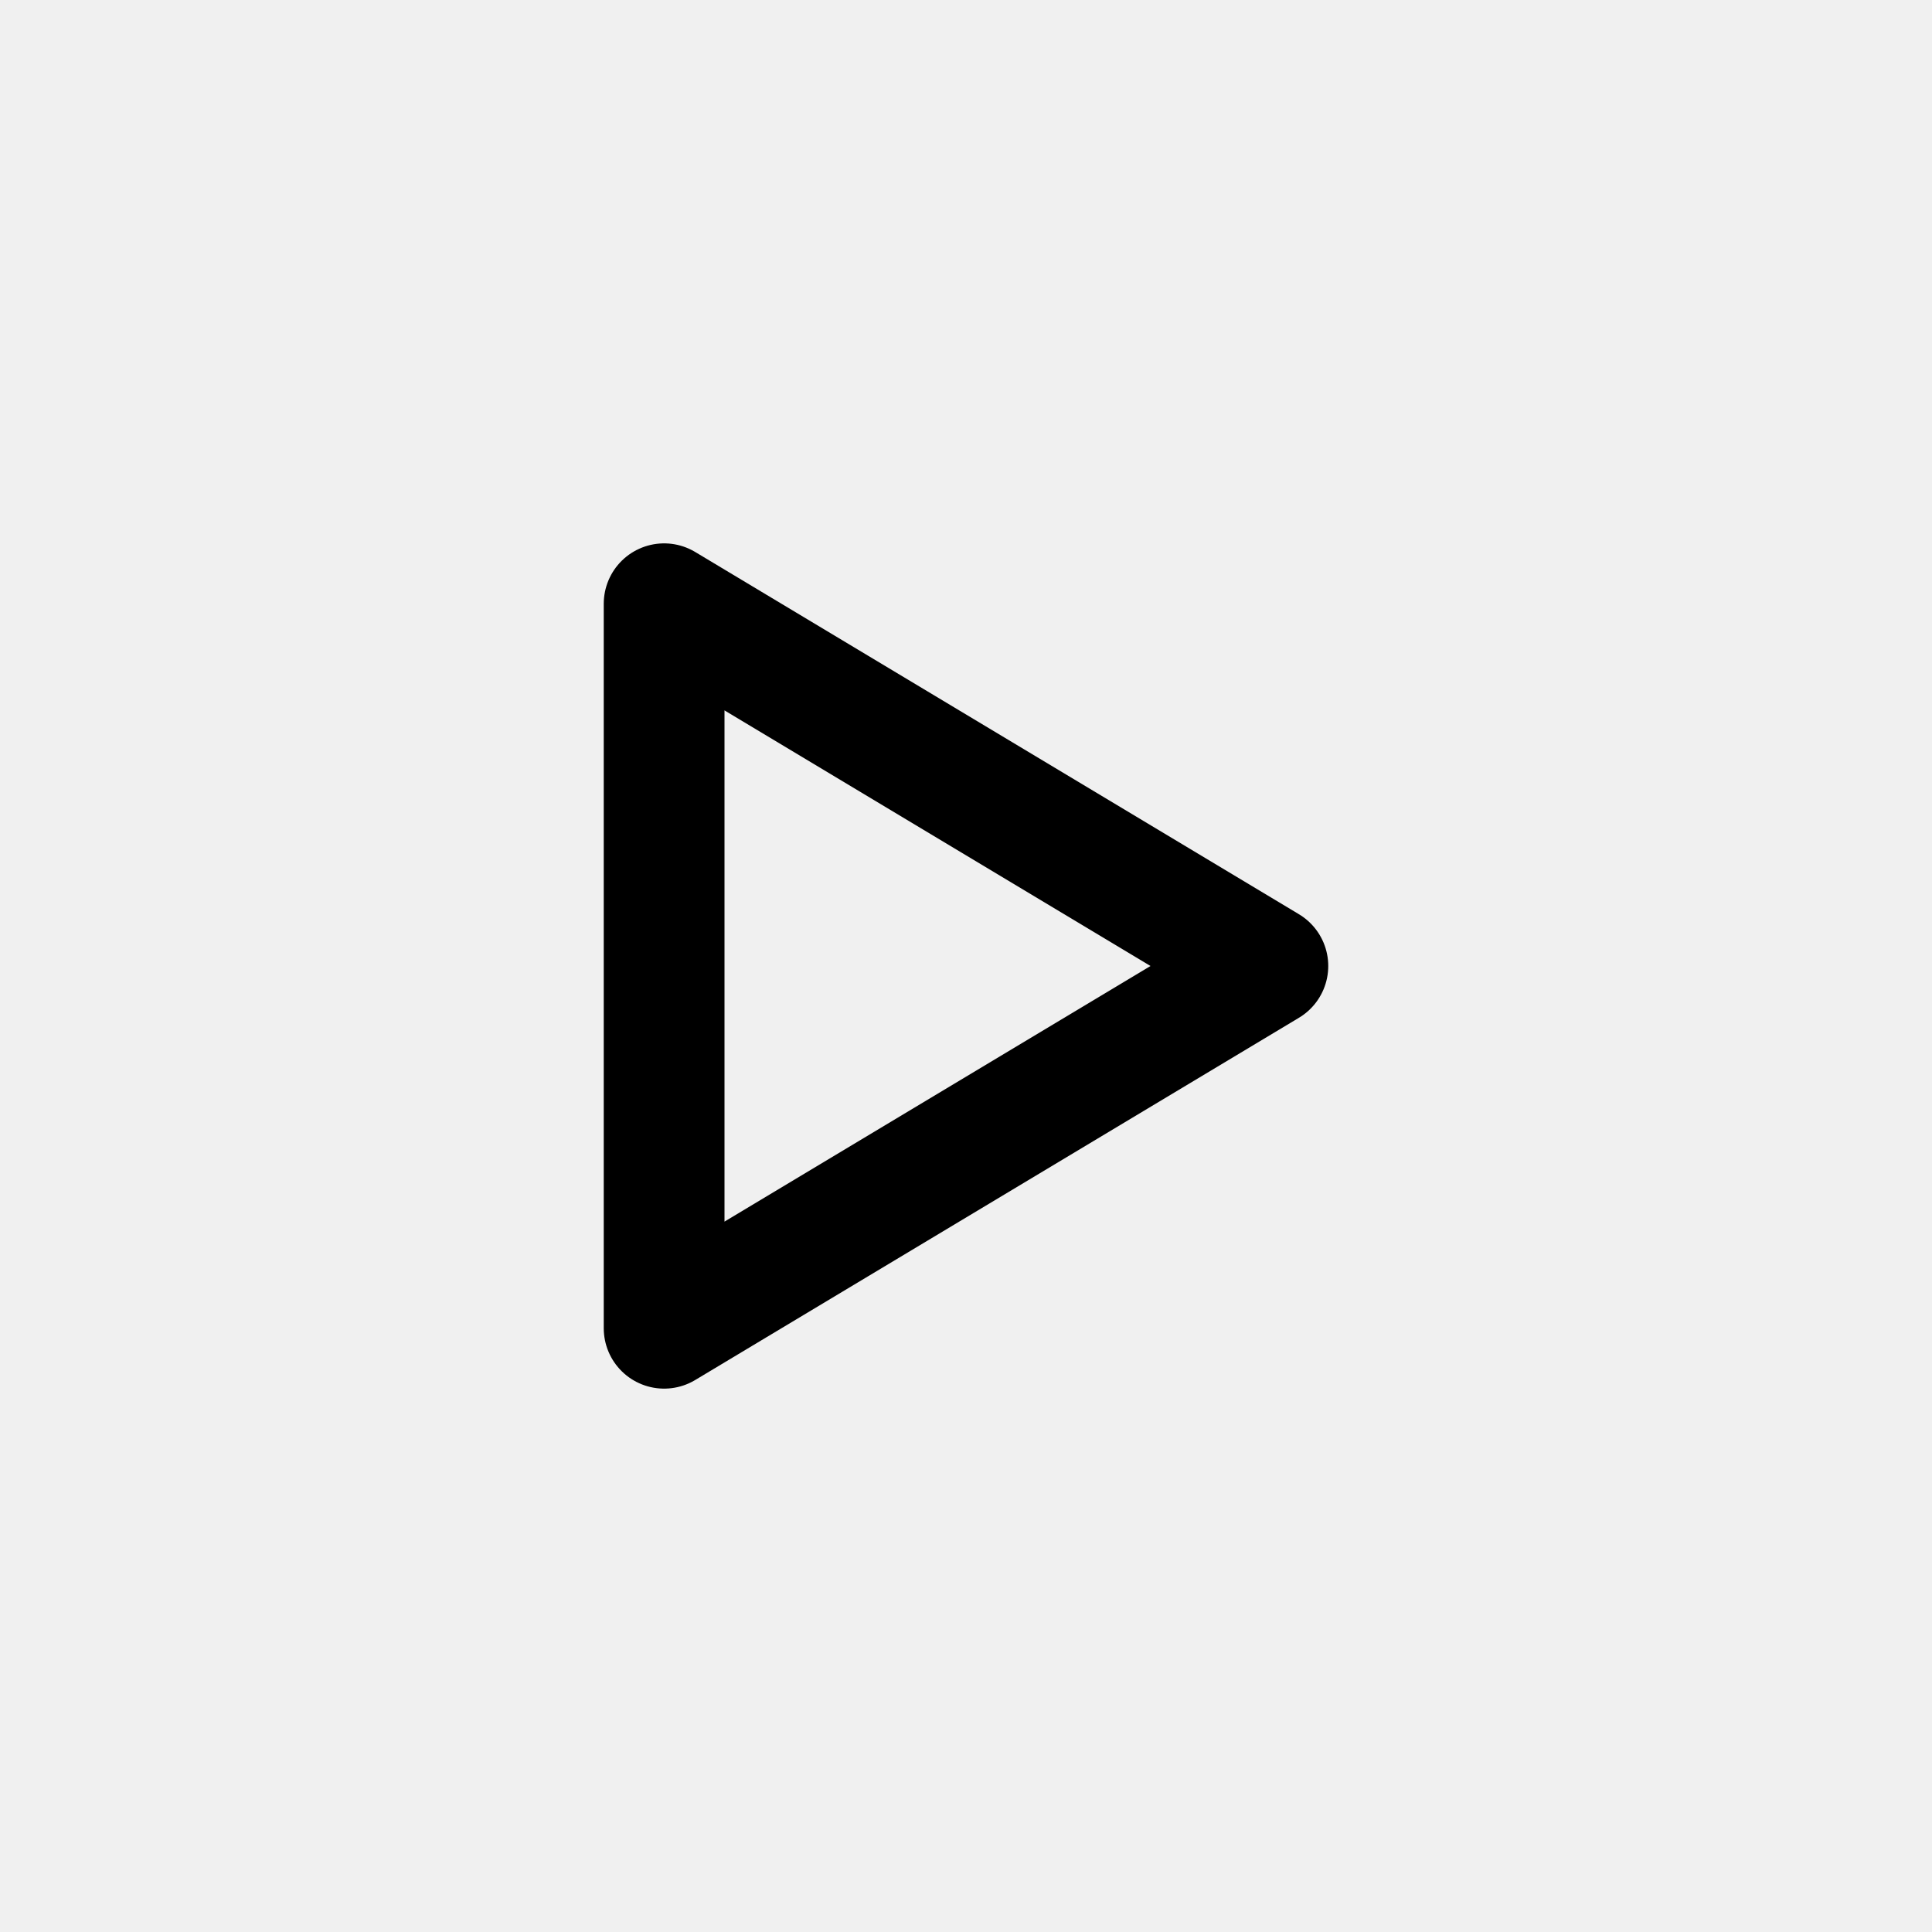
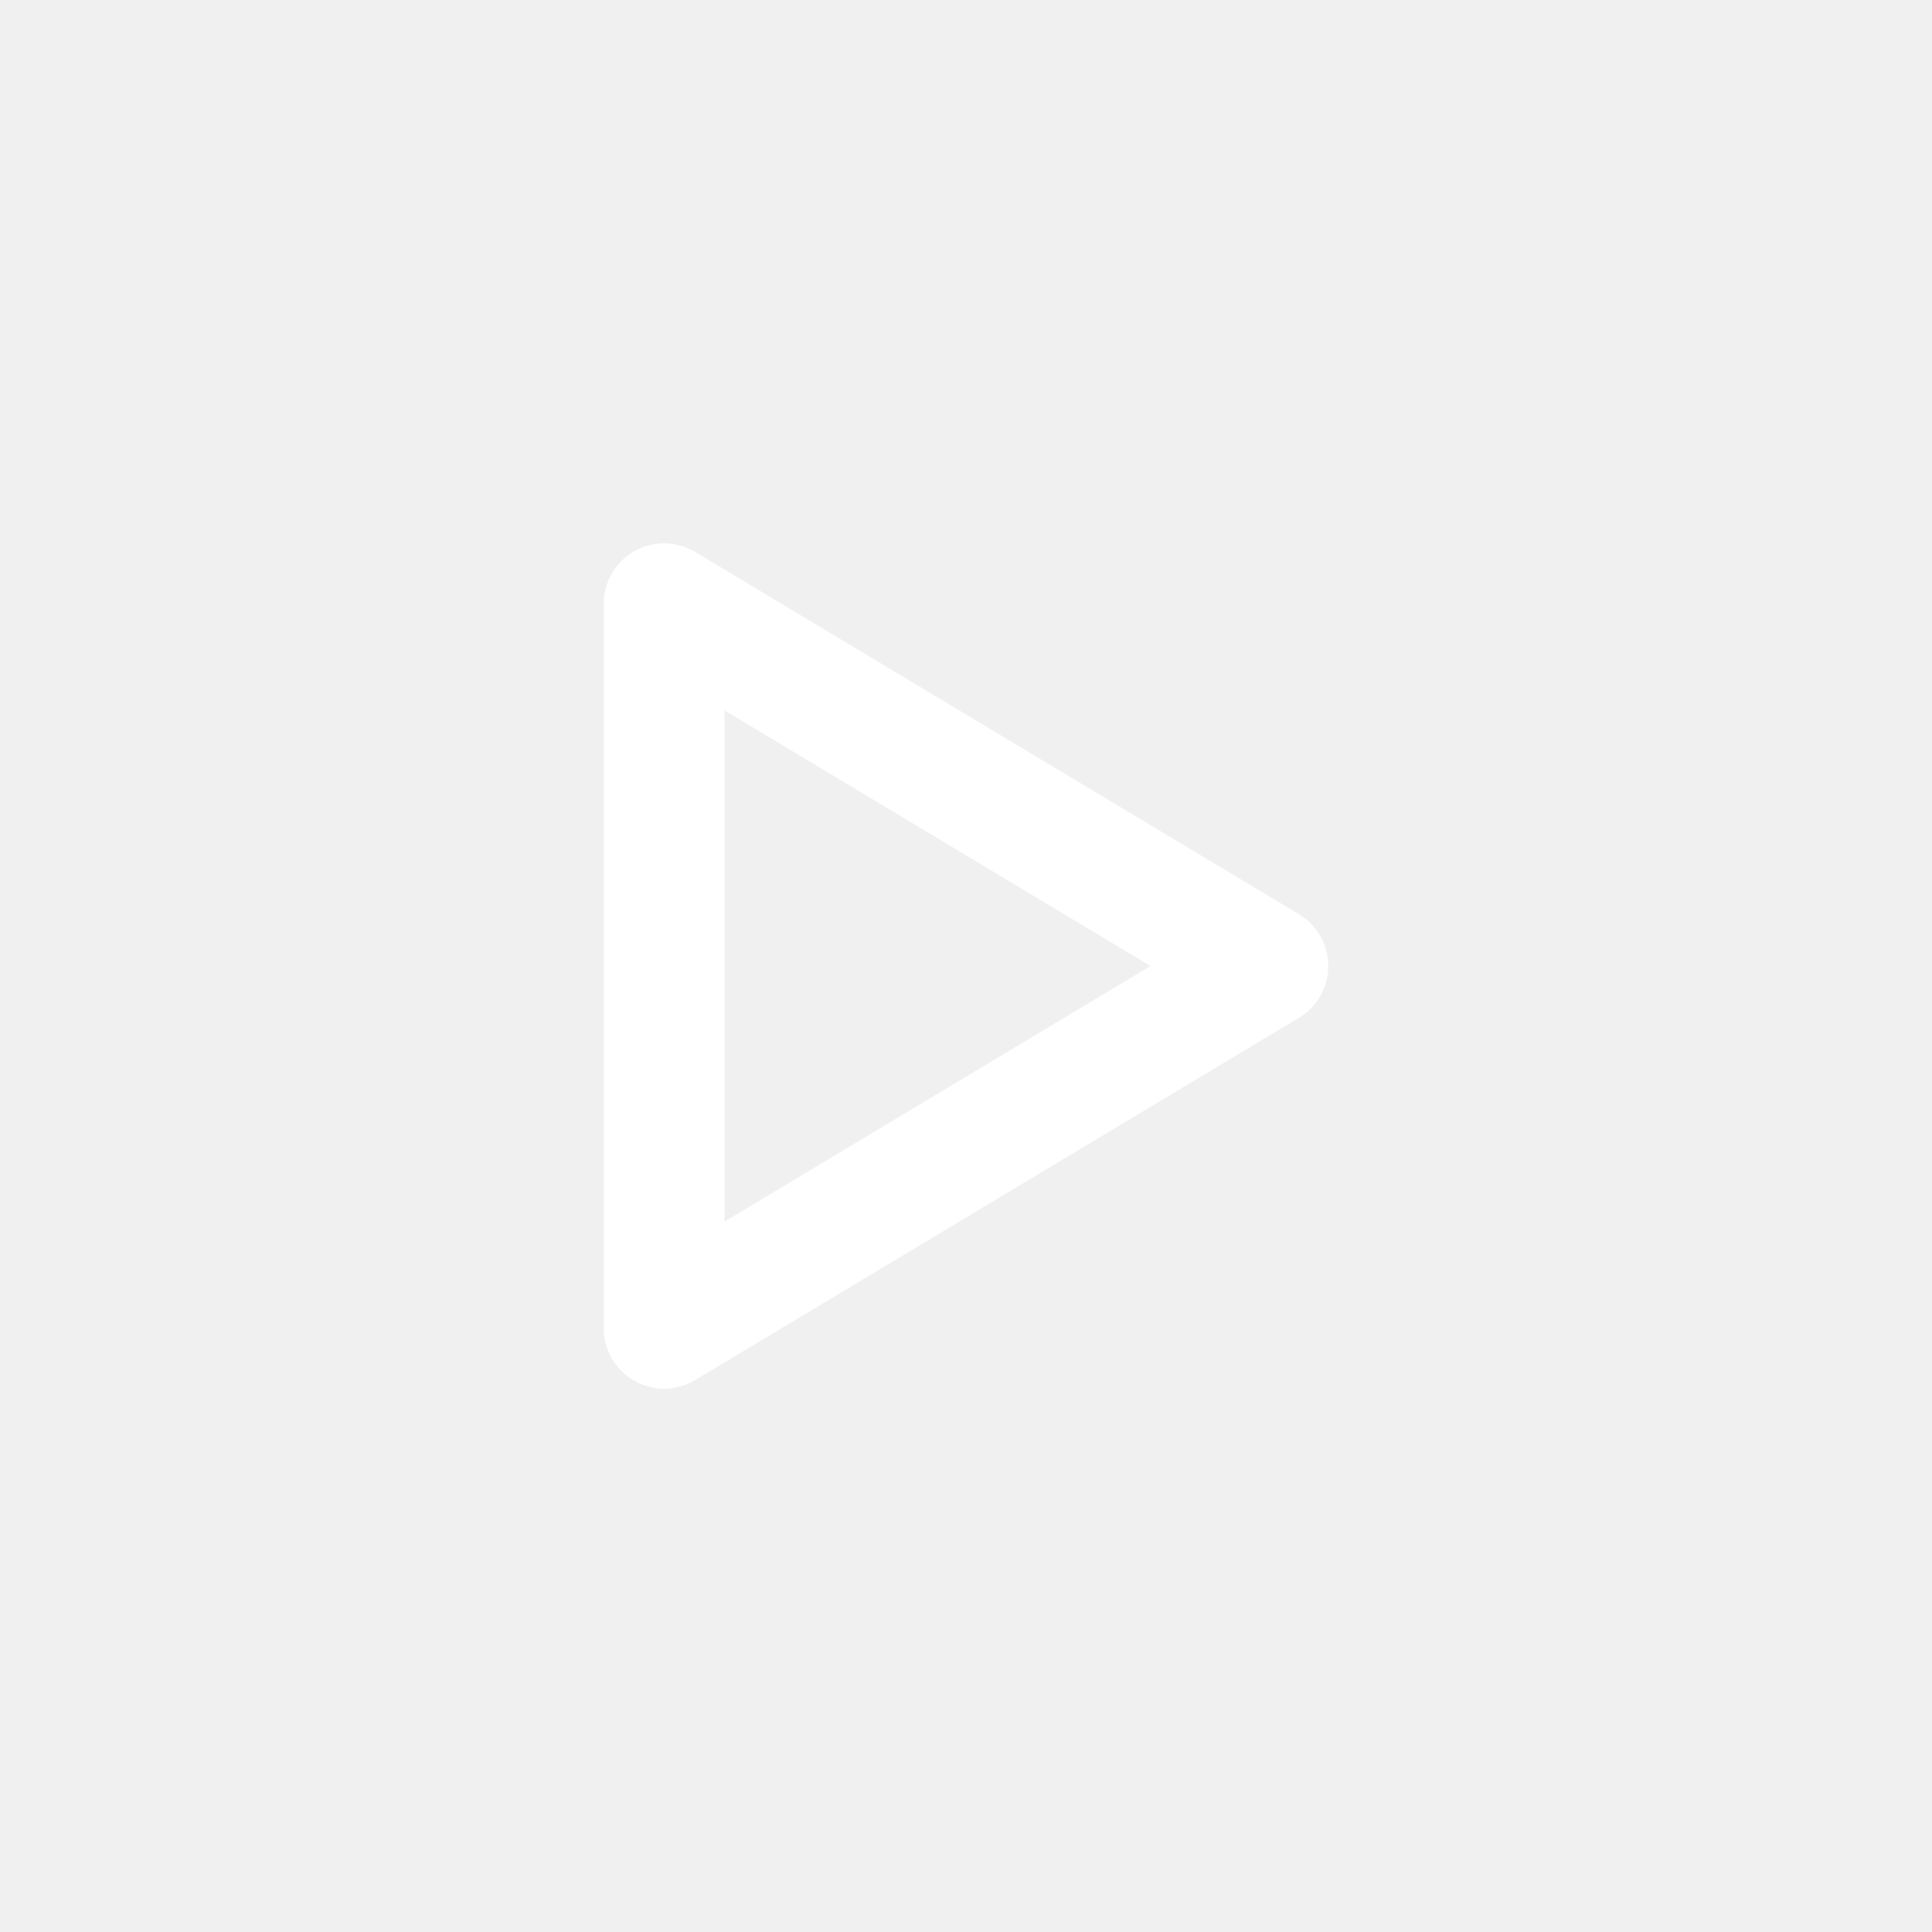
<svg xmlns="http://www.w3.org/2000/svg" width="32" height="32" viewBox="0 0 32 32" fill="none">
  <path d="M11 10V22L21 16L11 10Z" stroke="red" stroke-width="{stroke}" stroke-linecap="round" stroke-linejoin="round" />
-   <path d="M11 10V22L21 16L11 10Z" stroke="black" stroke-width="2" stroke-linecap="round" stroke-linejoin="round" />
+   <path d="M11 10V22L21 16L11 10Z" stroke="white" stroke-width="2" stroke-linecap="round" stroke-linejoin="round" />
</svg>
